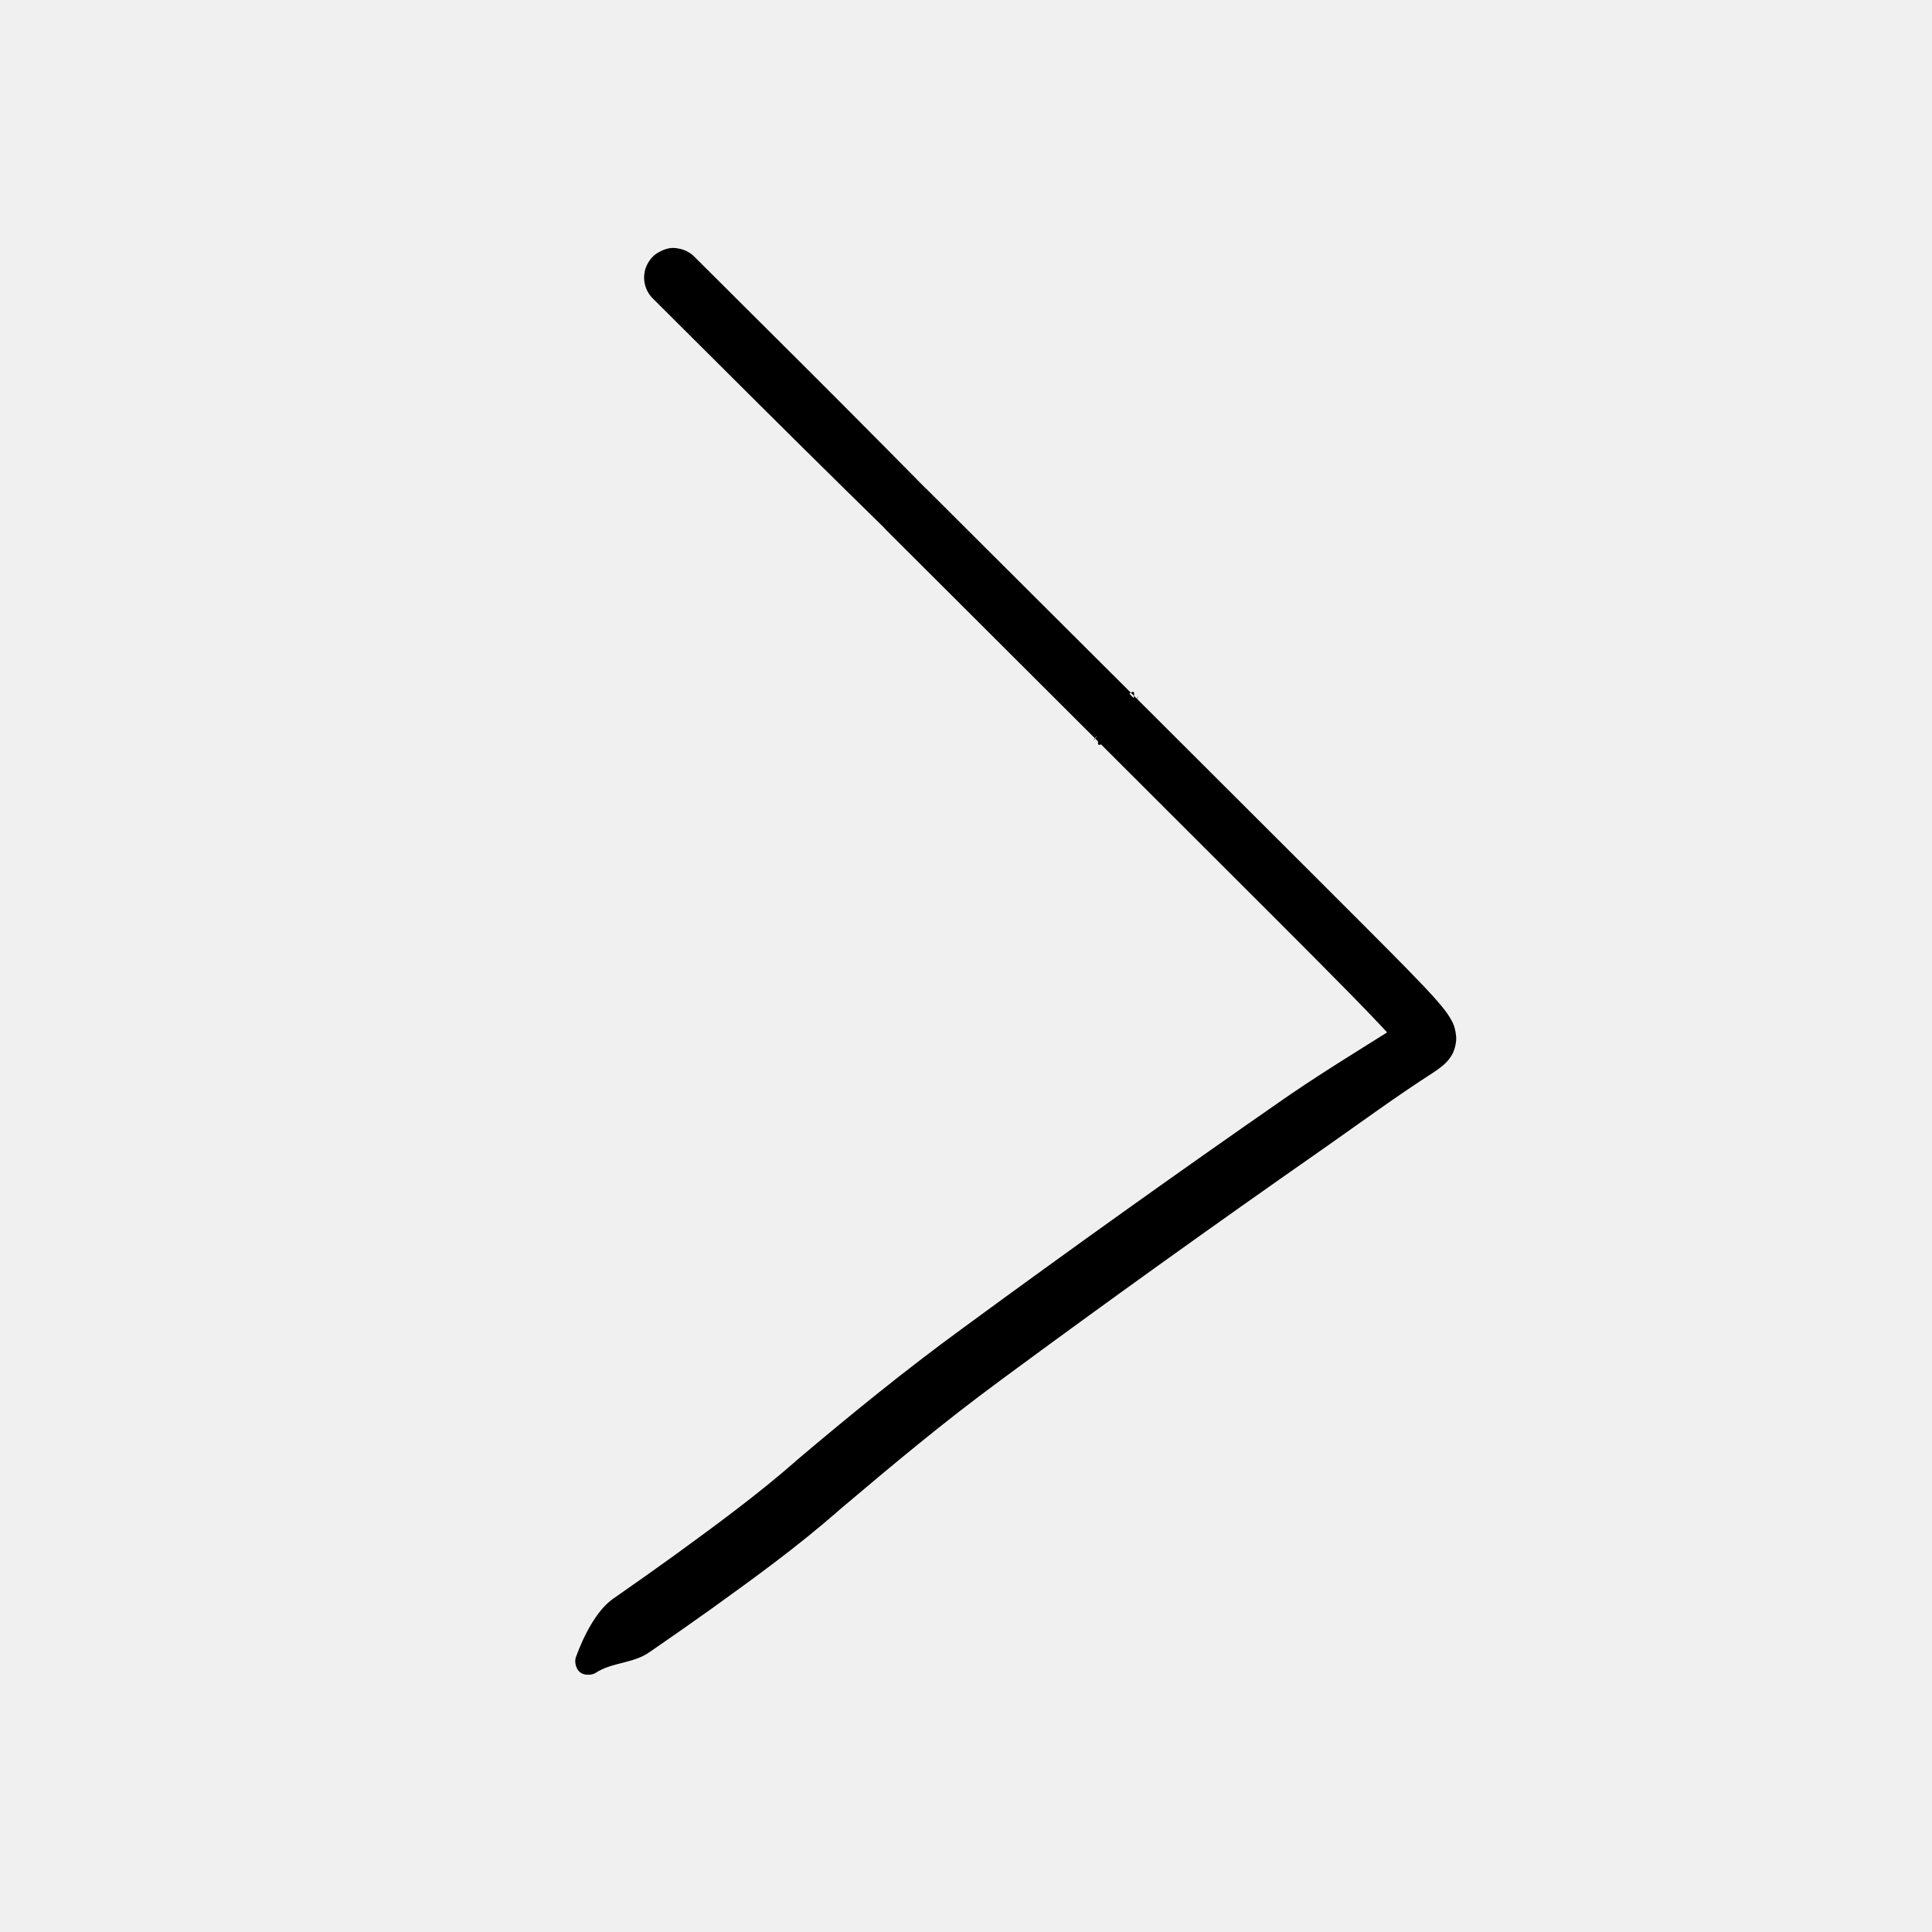
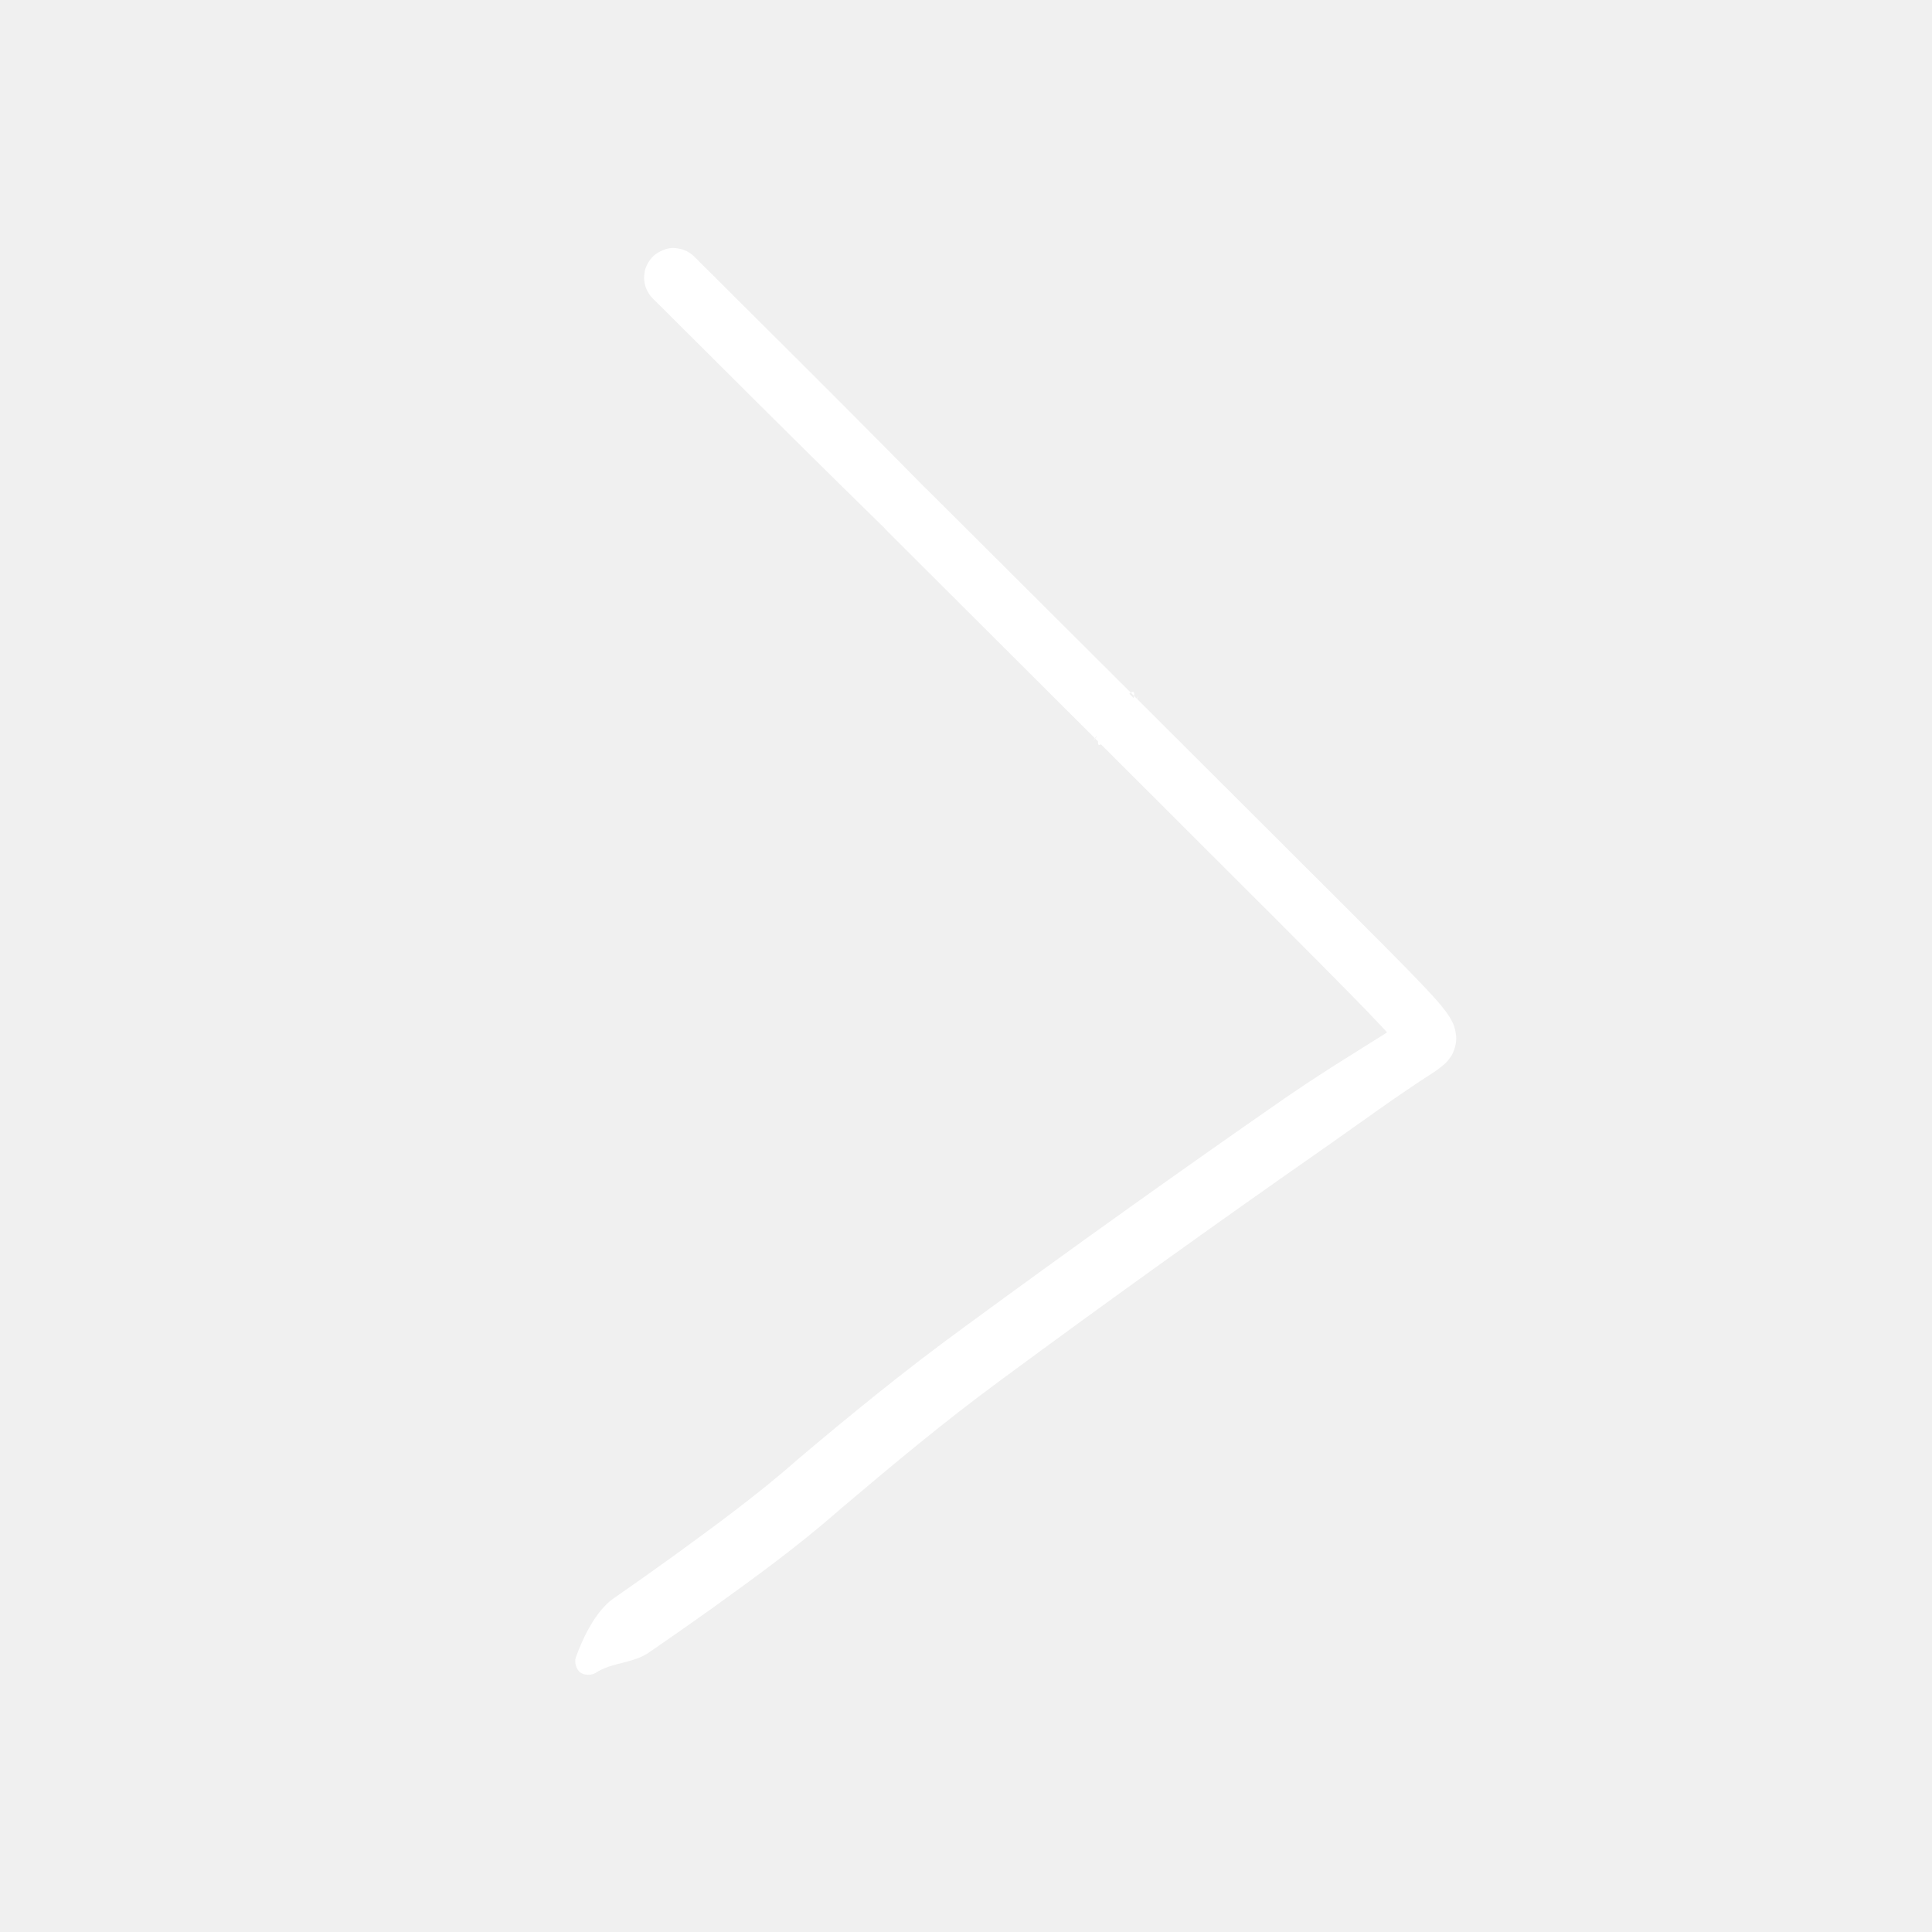
<svg xmlns="http://www.w3.org/2000/svg" width="72" height="72" viewBox="0 0 72 72" fill="none">
-   <path d="M24.353 11.148C24.559 11.354 24.838 11.469 25.129 11.469C25.42 11.469 25.699 11.354 25.905 11.148C26.111 10.942 26.227 10.663 26.227 10.372C26.227 10.08 26.111 9.801 25.905 9.595C25.905 9.595 25.905 9.595 25.905 9.595C25.901 9.591 25.896 9.586 25.891 9.582C25.889 9.58 25.887 9.577 25.885 9.575C25.884 9.574 25.883 9.573 25.882 9.572C25.882 9.572 25.881 9.572 25.881 9.572C25.882 9.572 25.88 9.57 25.883 9.574C25.894 9.585 25.859 9.545 25.934 9.629C25.944 9.641 25.955 9.652 25.988 9.697C26.006 9.723 26.027 9.747 26.078 9.843C26.103 9.896 26.142 9.958 26.18 10.139C26.195 10.231 26.216 10.363 26.176 10.568C26.14 10.767 25.99 11.062 25.748 11.231C25.225 11.565 24.929 11.417 24.806 11.401C24.672 11.361 24.62 11.33 24.577 11.308C24.497 11.264 24.473 11.244 24.45 11.228C24.41 11.197 24.399 11.187 24.387 11.178C24.352 11.146 24.353 11.146 24.346 11.14C24.337 11.132 24.341 11.135 24.338 11.133C24.325 11.12 24.35 11.144 24.355 11.149C24.374 11.169 24.393 11.187 24.41 11.204C24.448 11.243 24.483 11.277 24.523 11.317C24.598 11.391 24.669 11.463 24.747 11.539C24.894 11.687 25.045 11.837 25.194 11.986C25.49 12.28 25.791 12.58 26.089 12.877C26.686 13.471 27.281 14.064 27.882 14.663C28.011 14.791 28.139 14.919 28.274 15.054C28.305 15.084 28.335 15.114 28.366 15.145C32.513 19.276 36.722 23.332 40.871 27.465C40.878 27.473 40.883 27.477 40.886 27.48C40.886 27.48 40.886 27.481 40.887 27.481C40.887 27.481 40.887 27.481 40.887 27.481C40.887 27.481 40.887 27.481 40.887 27.481C40.887 27.481 40.887 27.481 40.887 27.481C40.887 27.481 40.887 27.481 40.887 27.481C40.887 27.481 40.887 27.481 40.887 27.481C40.887 27.481 40.887 27.481 40.886 27.48C40.886 27.48 40.887 27.481 40.885 27.479C40.884 27.478 40.884 27.478 40.881 27.475C40.878 27.472 40.881 27.476 40.864 27.457C40.233 28.337 42.509 24.877 42.247 26.016C42.288 26.053 42.28 26.047 42.286 26.052C42.301 26.066 42.295 26.061 42.297 26.062C42.298 26.063 42.298 26.063 42.298 26.064C42.299 26.065 42.298 26.064 42.298 26.064C42.298 26.064 42.298 26.064 42.298 26.064C42.298 26.064 42.298 26.064 42.298 26.064C42.298 26.064 42.297 26.062 42.295 26.061C42.292 26.058 42.282 26.048 42.283 26.049C42.279 26.045 42.276 26.041 42.271 26.037C42.263 26.028 42.252 26.018 42.239 26.005C42.212 25.978 42.202 25.968 42.18 25.946C42.135 25.901 42.098 25.864 42.058 25.824C41.966 25.732 41.901 25.668 41.809 25.576C41.654 25.42 41.489 25.254 41.323 25.088C40.995 24.759 40.678 24.439 40.352 24.11C39.703 23.455 39.058 22.801 38.411 22.145C37.766 21.49 37.119 20.833 36.472 20.179C36.151 19.855 35.823 19.523 35.499 19.197C35.341 19.038 35.182 18.878 35.012 18.708C34.939 18.635 34.843 18.539 34.771 18.466C34.724 18.419 34.688 18.383 34.648 18.344C34.624 18.319 34.603 18.298 34.586 18.281C34.58 18.275 34.563 18.258 34.552 18.247C34.546 18.241 34.542 18.237 34.538 18.233C34.537 18.233 34.536 18.232 34.535 18.23C34.533 18.228 34.532 18.227 34.525 18.221C34.513 18.211 34.542 18.233 34.459 18.162C34.439 18.147 34.429 18.134 34.337 18.076C34.272 18.052 34.264 17.979 33.856 17.924C33.828 17.921 33.736 17.918 33.654 17.929C33.614 17.933 33.483 17.956 33.377 18.001C33.328 18.018 33.163 18.104 33.068 18.194C33.015 18.236 32.886 18.385 32.834 18.493C32.625 18.942 32.73 19.164 32.75 19.281C32.822 19.507 32.859 19.531 32.884 19.578C32.908 19.615 32.922 19.633 32.933 19.647C32.955 19.675 32.964 19.685 32.972 19.694C32.999 19.725 33 19.725 33.005 19.731C33.035 19.762 33.025 19.751 33.037 19.763C33.158 19.885 33.3 20.027 33.429 20.155C38.169 24.885 42.905 29.607 47.631 34.332C47.721 34.422 47.809 34.511 47.896 34.598C48.697 35.4 49.515 36.22 50.31 37.03C50.707 37.435 51.107 37.845 51.482 38.246C51.669 38.446 51.859 38.653 52.011 38.838C52.085 38.926 52.158 39.026 52.165 39.042C52.172 39.035 52.127 39.051 52.09 38.753C52.072 38.603 52.139 38.331 52.235 38.198C52.326 38.062 52.372 38.038 52.366 38.04C52.356 38.049 52.279 38.105 52.195 38.16C50.868 38.999 49.45 39.858 48.12 40.765C48.037 40.821 47.954 40.878 47.869 40.937C43.85 43.725 39.892 46.555 35.951 49.445C35.904 49.48 35.858 49.514 35.813 49.547C33.734 51.062 31.627 52.781 29.735 54.382L29.681 54.428C29.659 54.449 29.636 54.469 29.613 54.49C28.232 55.698 26.659 56.855 25.108 57.982C24.365 58.518 23.616 59.047 22.862 59.571L22.847 59.581C22.841 59.586 22.835 59.59 22.829 59.594C22.226 60.035 21.755 60.947 21.46 61.763C21.427 61.853 21.433 61.967 21.462 62.072C21.492 62.176 21.543 62.262 21.617 62.321C21.692 62.379 21.787 62.409 21.896 62.413C22.004 62.417 22.117 62.396 22.196 62.344C22.196 62.344 22.196 62.344 22.196 62.344C22.807 61.939 23.619 62 24.228 61.554C24.234 61.55 24.24 61.546 24.246 61.542L24.231 61.552C24.998 61.025 25.762 60.491 26.521 59.949C28.117 58.799 29.689 57.663 31.236 56.311C31.263 56.287 31.29 56.263 31.316 56.239L31.262 56.285C33.3 54.562 35.165 53.001 37.241 51.474C37.286 51.441 37.331 51.407 37.376 51.373C41.275 48.497 45.239 45.656 49.214 42.88C49.298 42.822 49.38 42.764 49.46 42.708C50.779 41.783 52.021 40.867 53.404 39.978C53.513 39.904 53.625 39.832 53.791 39.691C53.84 39.645 53.939 39.573 54.069 39.377C54.205 39.183 54.289 38.84 54.266 38.619C54.218 38.178 54.105 38.064 54.04 37.932C53.901 37.705 53.793 37.58 53.684 37.447C53.471 37.194 53.267 36.975 53.064 36.759C52.661 36.334 52.254 35.922 51.85 35.513C51.042 34.697 50.221 33.879 49.418 33.076C49.331 32.989 49.242 32.901 49.152 32.81C44.422 28.085 39.685 23.363 34.943 18.637C34.815 18.509 34.671 18.366 34.553 18.249C34.549 18.245 34.531 18.226 34.559 18.255C34.564 18.26 34.566 18.261 34.593 18.292C34.6 18.301 34.609 18.311 34.631 18.339C34.642 18.353 34.656 18.371 34.68 18.408C34.705 18.454 34.742 18.478 34.814 18.705C34.834 18.822 34.939 19.044 34.73 19.493C34.678 19.601 34.549 19.75 34.496 19.792C34.401 19.882 34.237 19.968 34.187 19.985C34.081 20.03 33.95 20.053 33.91 20.057C33.828 20.068 33.736 20.064 33.708 20.062C33.301 20.007 33.293 19.933 33.227 19.909C33.135 19.852 33.125 19.838 33.105 19.824C33.022 19.753 33.051 19.775 33.039 19.765C33.033 19.759 33.033 19.759 33.032 19.759C33.032 19.759 33.032 19.759 33.033 19.759C33.034 19.76 33.038 19.764 33.042 19.769C33.053 19.779 33.07 19.795 33.075 19.801C33.092 19.817 33.113 19.838 33.138 19.863C33.177 19.901 33.213 19.937 33.26 19.984C33.333 20.056 33.429 20.151 33.503 20.224C33.674 20.393 33.834 20.551 33.994 20.709C34.321 21.031 34.654 21.358 34.98 21.678C35.636 22.322 36.295 22.966 36.953 23.609C37.611 24.253 38.268 24.895 38.926 25.542C39.256 25.866 39.577 26.182 39.907 26.509C40.074 26.674 40.241 26.839 40.397 26.994C40.489 27.085 40.554 27.15 40.646 27.241C40.686 27.281 40.724 27.318 40.769 27.363C40.791 27.385 40.801 27.395 40.828 27.422C40.84 27.434 40.851 27.445 40.86 27.454C40.864 27.458 40.868 27.462 40.871 27.465C40.871 27.465 40.88 27.474 40.883 27.478C40.885 27.479 40.886 27.48 40.887 27.481C40.887 27.481 40.887 27.481 40.887 27.481C40.887 27.481 40.887 27.481 40.887 27.481C40.887 27.481 40.886 27.48 40.888 27.482C40.888 27.482 40.888 27.482 40.889 27.483C40.891 27.485 40.885 27.479 40.899 27.493C40.905 27.499 40.897 27.492 40.938 27.529C40.676 28.668 42.952 25.208 42.322 26.088C42.304 26.07 42.307 26.073 42.304 26.07C42.302 26.067 42.301 26.067 42.301 26.067C42.298 26.064 42.299 26.065 42.299 26.064C42.299 26.064 42.299 26.064 42.299 26.064C42.299 26.064 42.299 26.064 42.299 26.064C42.298 26.064 42.298 26.064 42.298 26.064C42.298 26.064 42.298 26.064 42.298 26.064C42.298 26.064 42.298 26.064 42.298 26.064C42.298 26.064 42.298 26.064 42.298 26.064C42.298 26.064 42.298 26.063 42.297 26.063C42.295 26.06 42.29 26.056 42.283 26.048C38.134 21.915 34.062 17.721 29.916 13.59C29.885 13.559 29.854 13.529 29.824 13.498C29.688 13.364 29.56 13.236 29.431 13.107C28.83 12.508 28.235 11.915 27.639 11.322C27.34 11.024 27.039 10.725 26.744 10.43C26.594 10.281 26.444 10.131 26.296 9.984C26.218 9.907 26.147 9.836 26.072 9.761C26.032 9.721 25.997 9.687 25.959 9.649C25.942 9.631 25.923 9.613 25.903 9.593C25.891 9.581 25.894 9.583 25.864 9.555C25.862 9.552 25.865 9.556 25.856 9.547C25.85 9.541 25.851 9.541 25.815 9.51C25.804 9.5 25.793 9.49 25.752 9.46C25.729 9.444 25.705 9.424 25.626 9.379C25.582 9.357 25.531 9.326 25.396 9.286C25.273 9.27 24.977 9.122 24.455 9.457C24.213 9.626 24.062 9.921 24.027 10.119C23.986 10.324 24.007 10.456 24.023 10.548C24.061 10.729 24.1 10.791 24.124 10.844C24.175 10.94 24.197 10.965 24.214 10.99C24.247 11.035 24.258 11.046 24.268 11.058C24.343 11.142 24.309 11.103 24.32 11.115C24.325 11.12 24.323 11.118 24.324 11.119C24.325 11.12 24.326 11.121 24.327 11.121C24.328 11.123 24.33 11.125 24.331 11.126C24.333 11.128 24.336 11.131 24.339 11.133C24.343 11.138 24.348 11.143 24.353 11.148Z" fill="black" />
+   <path d="M24.353 11.148C24.559 11.354 24.838 11.469 25.129 11.469C25.42 11.469 25.699 11.354 25.905 11.148C26.111 10.942 26.227 10.663 26.227 10.372C26.227 10.08 26.111 9.801 25.905 9.595C25.901 9.591 25.896 9.586 25.891 9.582C25.889 9.58 25.887 9.577 25.885 9.575C25.884 9.574 25.883 9.573 25.882 9.572C25.882 9.572 25.881 9.572 25.881 9.572C25.882 9.572 25.88 9.57 25.883 9.574C25.894 9.585 25.859 9.545 25.934 9.629C25.944 9.641 25.955 9.652 25.988 9.697C26.006 9.723 26.027 9.747 26.078 9.843C26.103 9.896 26.142 9.958 26.18 10.139C26.195 10.231 26.216 10.363 26.176 10.568C26.14 10.767 25.99 11.062 25.748 11.231C25.225 11.565 24.929 11.417 24.806 11.401C24.672 11.361 24.62 11.33 24.577 11.308C24.497 11.264 24.473 11.244 24.45 11.228C24.41 11.197 24.399 11.187 24.387 11.178C24.352 11.146 24.353 11.146 24.346 11.14C24.337 11.132 24.341 11.135 24.338 11.133C24.325 11.12 24.35 11.144 24.355 11.149C24.374 11.169 24.393 11.187 24.41 11.204C24.448 11.243 24.483 11.277 24.523 11.317C24.598 11.391 24.669 11.463 24.747 11.539C24.894 11.687 25.045 11.837 25.194 11.986C25.49 12.28 25.791 12.58 26.089 12.877C26.686 13.471 27.281 14.064 27.882 14.663C28.011 14.791 28.139 14.919 28.274 15.054C28.305 15.084 28.335 15.114 28.366 15.145C32.513 19.276 36.722 23.332 40.871 27.465C40.878 27.473 40.883 27.477 40.886 27.48C40.886 27.48 40.886 27.481 40.887 27.481C40.887 27.481 40.887 27.481 40.887 27.481C40.887 27.481 40.887 27.481 40.887 27.481C40.887 27.481 40.887 27.481 40.887 27.481C40.887 27.481 40.887 27.481 40.887 27.481C40.887 27.481 40.887 27.481 40.887 27.481C40.887 27.481 40.887 27.481 40.886 27.48C40.886 27.48 40.887 27.481 40.885 27.479C40.884 27.478 40.884 27.478 40.881 27.475C40.878 27.472 40.881 27.476 40.864 27.457C40.233 28.337 42.509 24.877 42.247 26.016C42.288 26.053 42.28 26.047 42.286 26.052C42.301 26.066 42.295 26.061 42.297 26.062C42.298 26.063 42.298 26.063 42.298 26.064C42.299 26.065 42.298 26.064 42.298 26.064C42.298 26.064 42.298 26.064 42.298 26.064C42.298 26.064 42.298 26.064 42.298 26.064C42.298 26.064 42.297 26.062 42.295 26.061C42.292 26.058 42.282 26.048 42.283 26.049C42.279 26.045 42.276 26.041 42.271 26.037C42.263 26.028 42.252 26.018 42.239 26.005C42.212 25.978 42.202 25.968 42.18 25.946C42.135 25.901 42.098 25.864 42.058 25.824C41.966 25.732 41.901 25.668 41.809 25.576C41.654 25.42 41.489 25.254 41.323 25.088C40.995 24.759 40.678 24.439 40.352 24.11C39.703 23.455 39.058 22.801 38.411 22.145C37.766 21.49 37.119 20.833 36.472 20.179C36.151 19.855 35.823 19.523 35.499 19.197C35.341 19.038 35.182 18.878 35.012 18.708C34.939 18.635 34.843 18.539 34.771 18.466C34.724 18.419 34.688 18.383 34.648 18.344C34.624 18.319 34.603 18.298 34.586 18.281C34.58 18.275 34.563 18.258 34.552 18.247C34.546 18.241 34.542 18.237 34.538 18.233C34.537 18.233 34.536 18.232 34.535 18.23C34.533 18.228 34.532 18.227 34.525 18.221C34.513 18.211 34.542 18.233 34.459 18.162C34.439 18.147 34.429 18.134 34.337 18.076C34.272 18.052 34.264 17.979 33.856 17.924C33.828 17.921 33.736 17.918 33.654 17.929C33.614 17.933 33.483 17.956 33.377 18.001C33.328 18.018 33.163 18.104 33.068 18.194C33.015 18.236 32.886 18.385 32.834 18.493C32.625 18.942 32.73 19.164 32.75 19.281C32.822 19.507 32.859 19.531 32.884 19.578C32.908 19.615 32.922 19.633 32.933 19.647C32.955 19.675 32.964 19.685 32.972 19.694C32.999 19.725 33 19.725 33.005 19.731C33.035 19.762 33.025 19.751 33.037 19.763C33.158 19.885 33.3 20.027 33.429 20.155C38.169 24.885 42.905 29.607 47.631 34.332C47.721 34.422 47.809 34.511 47.896 34.598C48.697 35.4 49.515 36.22 50.31 37.03C50.707 37.435 51.107 37.845 51.482 38.246C51.669 38.446 51.859 38.653 52.011 38.838C52.085 38.926 52.158 39.026 52.165 39.042C52.172 39.035 52.127 39.051 52.09 38.753C52.072 38.603 52.139 38.331 52.235 38.198C52.326 38.062 52.372 38.038 52.366 38.04C52.356 38.049 52.279 38.105 52.195 38.16C50.868 38.999 49.45 39.858 48.12 40.765C48.037 40.821 47.954 40.878 47.869 40.937C43.85 43.725 39.892 46.555 35.951 49.445C35.904 49.48 35.858 49.514 35.813 49.547C33.734 51.062 31.627 52.781 29.735 54.382L29.681 54.428C29.659 54.449 29.636 54.469 29.613 54.49C28.232 55.698 26.659 56.855 25.108 57.982C24.365 58.518 23.616 59.047 22.862 59.571L22.847 59.581C22.841 59.586 22.835 59.59 22.829 59.594C22.226 60.035 21.755 60.947 21.46 61.763C21.427 61.853 21.433 61.967 21.462 62.072C21.492 62.176 21.543 62.262 21.617 62.321C21.692 62.379 21.787 62.409 21.896 62.413C22.004 62.417 22.117 62.396 22.196 62.344C22.807 61.939 23.619 62 24.228 61.554C24.234 61.55 24.24 61.546 24.246 61.542L24.231 61.552C24.998 61.025 25.762 60.491 26.521 59.949C28.117 58.799 29.689 57.663 31.236 56.311C31.263 56.287 31.29 56.263 31.316 56.239L31.262 56.285C33.3 54.562 35.165 53.001 37.241 51.474C37.286 51.441 37.331 51.407 37.376 51.373C41.275 48.497 45.239 45.656 49.214 42.88C49.298 42.822 49.38 42.764 49.46 42.708C50.779 41.784 52.021 40.867 53.404 39.978C53.513 39.904 53.625 39.832 53.791 39.691C53.84 39.645 53.939 39.573 54.069 39.377C54.205 39.183 54.289 38.84 54.266 38.619C54.218 38.178 54.105 38.064 54.04 37.932C53.901 37.705 53.793 37.58 53.684 37.447C53.471 37.194 53.267 36.975 53.064 36.759C52.661 36.334 52.254 35.922 51.85 35.513C51.042 34.697 50.221 33.879 49.418 33.076C49.331 32.989 49.242 32.901 49.152 32.81C44.422 28.085 39.685 23.363 34.943 18.637C34.815 18.509 34.671 18.366 34.553 18.249C34.549 18.245 34.531 18.226 34.559 18.255C34.564 18.26 34.566 18.261 34.593 18.292C34.6 18.301 34.609 18.311 34.631 18.339C34.642 18.353 34.656 18.371 34.68 18.408C34.705 18.454 34.742 18.478 34.814 18.705C34.834 18.822 34.939 19.044 34.73 19.493C34.678 19.601 34.549 19.75 34.496 19.792C34.401 19.882 34.237 19.968 34.187 19.985C34.081 20.03 33.95 20.053 33.91 20.057C33.828 20.068 33.736 20.064 33.708 20.062C33.301 20.007 33.293 19.933 33.227 19.909C33.135 19.852 33.125 19.838 33.105 19.824C33.022 19.753 33.051 19.775 33.039 19.765C33.033 19.759 33.033 19.759 33.032 19.759C33.032 19.759 33.032 19.759 33.033 19.759C33.034 19.76 33.038 19.764 33.042 19.769C33.053 19.779 33.07 19.795 33.075 19.801C33.092 19.817 33.113 19.838 33.138 19.863C33.177 19.901 33.213 19.937 33.26 19.984C33.333 20.056 33.429 20.151 33.503 20.224C33.674 20.393 33.834 20.551 33.994 20.709C34.321 21.031 34.654 21.358 34.98 21.678C35.636 22.322 36.295 22.966 36.953 23.609C37.611 24.253 38.268 24.895 38.926 25.542C39.256 25.866 39.577 26.182 39.907 26.509C40.074 26.674 40.241 26.839 40.397 26.994C40.489 27.085 40.554 27.15 40.646 27.241C40.686 27.281 40.724 27.318 40.769 27.363C40.791 27.385 40.801 27.395 40.828 27.422C40.84 27.434 40.851 27.445 40.86 27.454C40.864 27.458 40.868 27.462 40.871 27.465C40.871 27.465 40.88 27.474 40.883 27.478C40.885 27.479 40.886 27.48 40.887 27.481C40.887 27.481 40.887 27.481 40.887 27.481C40.887 27.481 40.887 27.481 40.887 27.481C40.887 27.481 40.886 27.48 40.888 27.482C40.888 27.482 40.888 27.482 40.889 27.483C40.891 27.485 40.885 27.479 40.899 27.493C40.905 27.499 40.897 27.492 40.938 27.529C40.676 28.668 42.952 25.208 42.322 26.088C42.304 26.07 42.307 26.073 42.304 26.07C42.302 26.067 42.301 26.067 42.301 26.067C42.298 26.064 42.299 26.065 42.299 26.064C42.299 26.064 42.299 26.064 42.299 26.064C42.299 26.064 42.299 26.064 42.299 26.064C42.298 26.064 42.298 26.064 42.298 26.064C42.298 26.064 42.298 26.064 42.298 26.064C42.298 26.064 42.298 26.064 42.298 26.064C42.298 26.064 42.298 26.064 42.298 26.064C42.298 26.064 42.298 26.063 42.297 26.063C42.295 26.06 42.29 26.056 42.283 26.048C38.134 21.915 34.062 17.721 29.916 13.59C29.885 13.559 29.854 13.529 29.824 13.498C29.688 13.364 29.56 13.236 29.431 13.107C28.83 12.508 28.235 11.915 27.639 11.322C27.34 11.024 27.039 10.725 26.744 10.43C26.594 10.281 26.444 10.131 26.296 9.984C26.218 9.907 26.147 9.836 26.072 9.761C26.032 9.721 25.997 9.687 25.959 9.649C25.942 9.631 25.923 9.613 25.903 9.593C25.891 9.581 25.894 9.583 25.864 9.555C25.862 9.552 25.865 9.556 25.856 9.547C25.85 9.541 25.851 9.541 25.815 9.51C25.804 9.5 25.793 9.49 25.752 9.46C25.729 9.444 25.705 9.424 25.626 9.379C25.582 9.357 25.531 9.326 25.396 9.286C25.273 9.27 24.977 9.122 24.455 9.457C24.213 9.626 24.062 9.921 24.027 10.119C23.986 10.324 24.007 10.456 24.023 10.548C24.061 10.729 24.1 10.791 24.124 10.844C24.175 10.94 24.197 10.965 24.214 10.99C24.247 11.035 24.258 11.046 24.268 11.058C24.343 11.142 24.309 11.103 24.32 11.115C24.325 11.12 24.323 11.118 24.324 11.119C24.325 11.12 24.326 11.121 24.327 11.121C24.328 11.123 24.33 11.125 24.331 11.126C24.333 11.128 24.336 11.131 24.339 11.133C24.343 11.138 24.348 11.143 24.353 11.148Z" fill="white" />
</svg>
